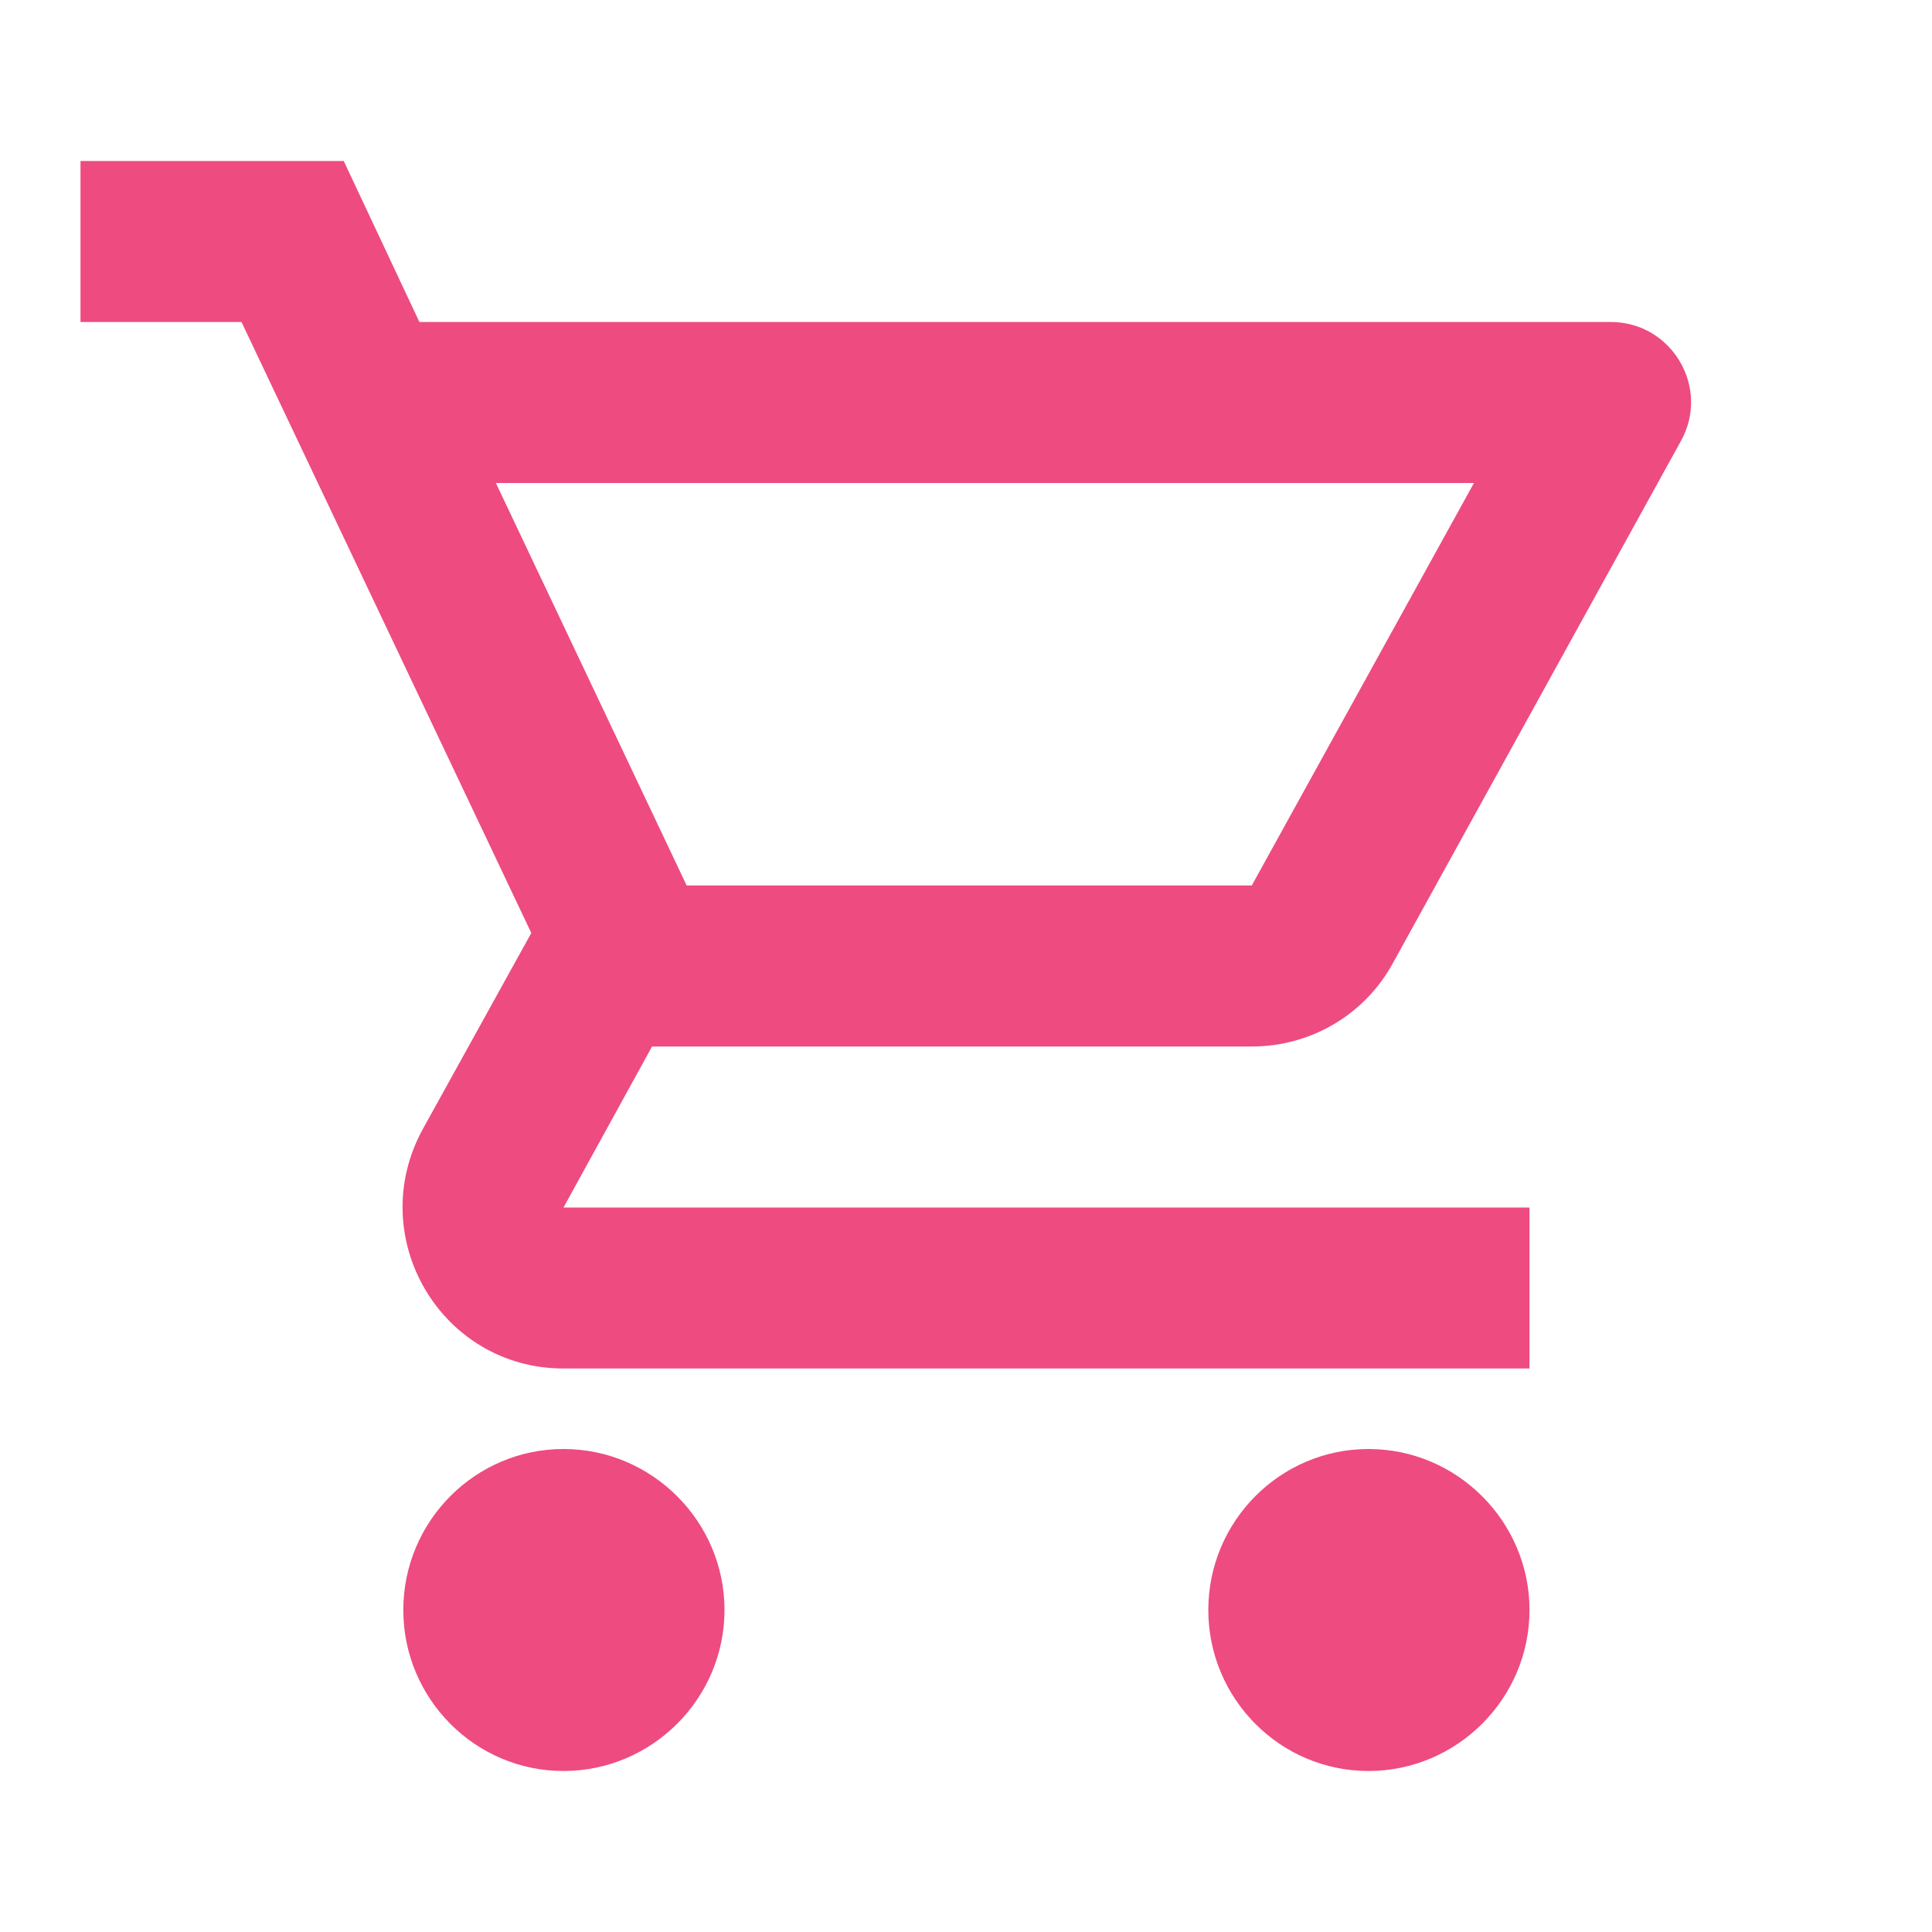
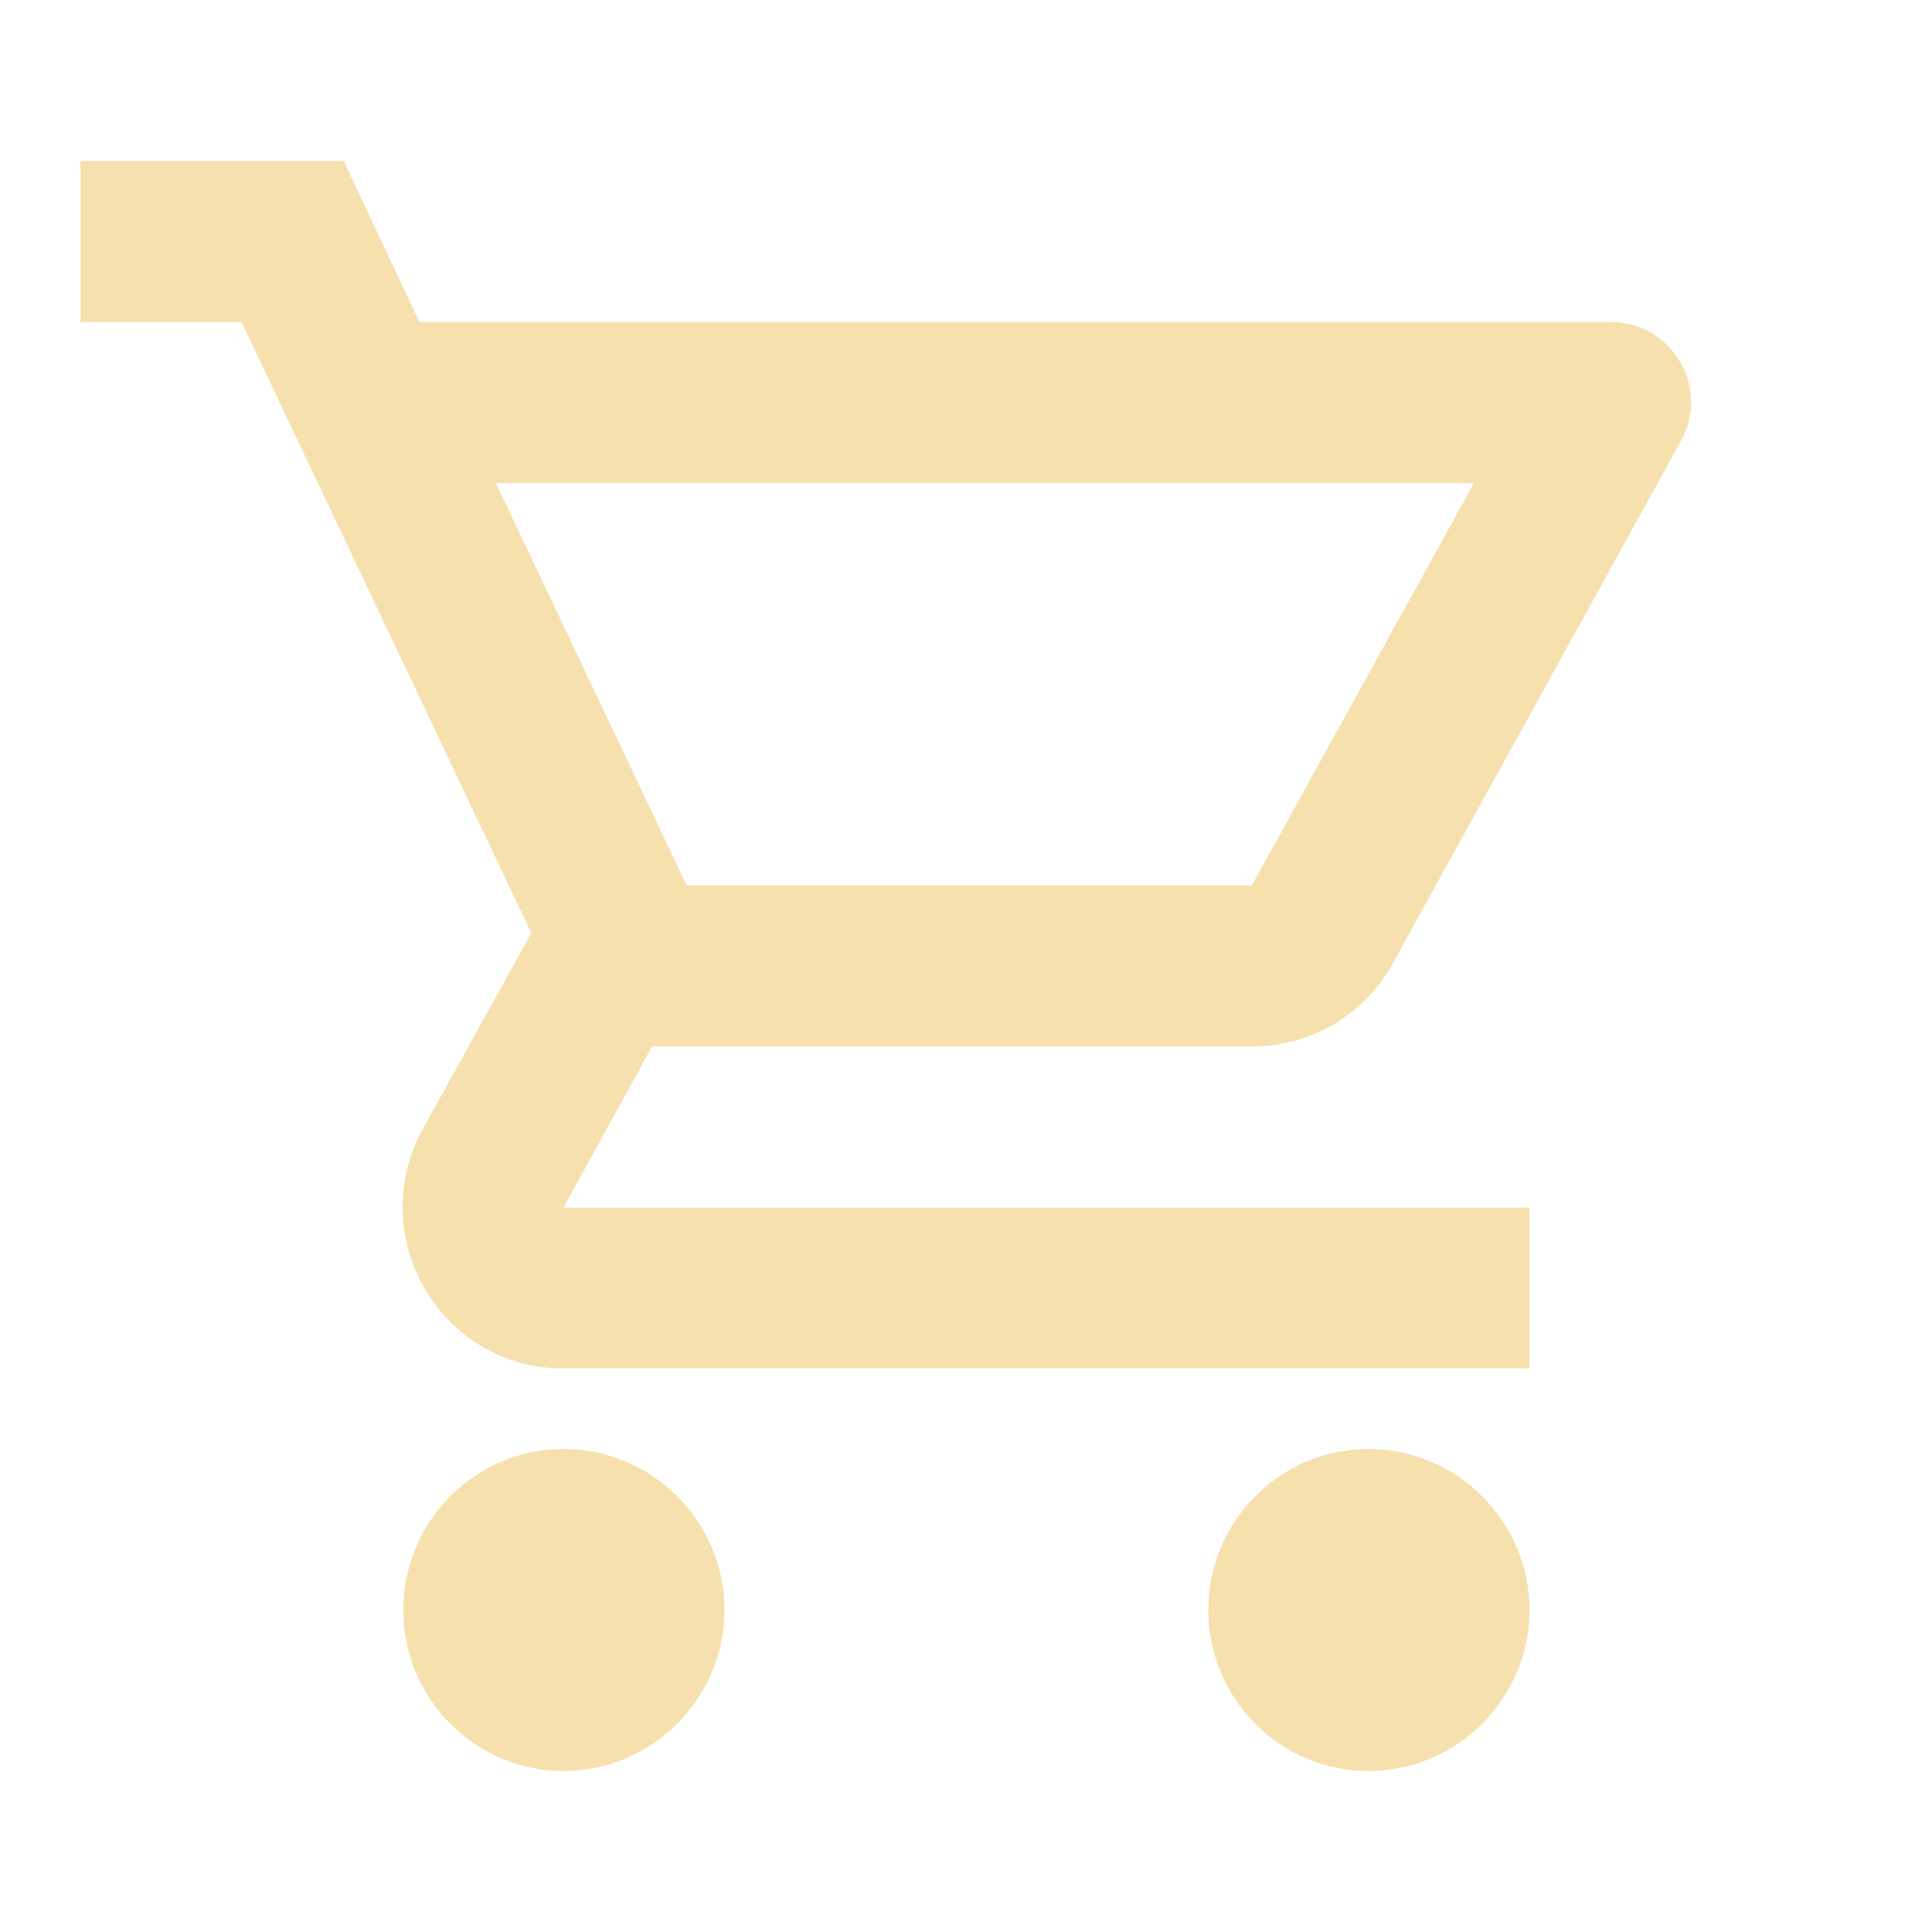
<svg xmlns="http://www.w3.org/2000/svg" version="1.1" x="0px" y="0px" width="36px" height="36px" viewBox="0 0 24 24" enable-background="new 0 0 24 24" xml:space="preserve">
-   <g fill="#EE4B81">
+   <g fill="#F6E0AE">
    <g id="Bounding_Boxes">
      <g id="ui_x5F_spec_x5F_header_copy_3" display="none">
		</g>
      <path fill="none" d="M0,0h24v24H0V0z" />
    </g>
    <g id="Rounded" display="none">
      <path display="inline" d="M7,18c-1.1,0-1.99,0.9-1.99,2S5.9,22,7,22s2-0.9,2-2S8.1,18,7,18z M1,3L1,3c0,0.55,0.45,1,1,1h1l3.6,7.59    l-1.35,2.44C4.52,15.37,5.48,17,7,17h11c0.55,0,1-0.45,1-1v0c0-0.55-0.45-1-1-1H7l1.1-2h7.45c0.75,0,1.41-0.41,1.75-1.03l3.58-6.49    C21.25,4.82,20.77,4,20.01,4H5.21L4.54,2.57C4.38,2.22,4.02,2,3.64,2L2,2C1.45,2,1,2.45,1,3z M17,18c-1.1,0-1.99,0.9-1.99,2    s0.89,2,1.99,2s2-0.9,2-2S18.1,18,17,18z" />
      <g id="ui_x5F_spec_x5F_header_copy_5">
		</g>
    </g>
    <g id="Sharp" display="none">
      <g id="ui_x5F_spec_x5F_header_copy_4">
		</g>
      <g display="inline">
        <path d="M17,18c-1.1,0-1.99,0.9-1.99,2c0,1.1,0.89,2,1.99,2s2-0.9,2-2C19,18.9,18.1,18,17,18z" />
        <path d="M7,18c-1.1,0-1.99,0.9-1.99,2c0,1.1,0.89,2,1.99,2s2-0.9,2-2C9,18.9,8.1,18,7,18z" />
        <path d="M7,15l1.1-2h7.45c0.75,0,1.41-0.41,1.75-1.03L21.7,4H5.21L4.27,2H1v2h2l3.6,7.59L3.62,17H19v-2H7z" />
      </g>
    </g>
    <g id="Outline">
      <g id="ui_x5F_spec_x5F_header" display="none">
		</g>
      <g>
        <path d="M15.55,13c0.75,0,1.41-0.41,1.75-1.03l3.58-6.49C21.25,4.82,20.77,4,20.01,4H5.21L4.27,2H1v2h2l3.6,7.59l-1.35,2.44     C4.52,15.37,5.48,17,7,17h12v-2H7l1.1-2H15.55z M6.16,6h12.15l-2.76,5H8.53L6.16,6z" />
        <path d="M7,18c-1.1,0-1.99,0.9-1.99,2c0,1.1,0.89,2,1.99,2c1.1,0,2-0.9,2-2C9,18.9,8.1,18,7,18z" />
        <path d="M17,18c-1.1,0-1.99,0.9-1.99,2c0,1.1,0.89,2,1.99,2c1.1,0,2-0.9,2-2C19,18.9,18.1,18,17,18z" />
      </g>
    </g>
    <g id="Duotone" display="none">
      <g display="inline">
        <polygon opacity="0.3" points="15.55,11 18.31,6 6.16,6 8.53,11   " />
        <g>
          <path d="M15.55,13c0.75,0,1.41-0.41,1.75-1.03l3.58-6.49C21.25,4.82,20.77,4,20.01,4H5.21L4.27,2H1v2h2l3.6,7.59l-1.35,2.44      C4.52,15.37,5.48,17,7,17h12v-2H7l1.1-2H15.55z M6.16,6h12.15l-2.76,5H8.53L6.16,6z" />
          <path d="M7,18c-1.1,0-1.99,0.9-1.99,2c0,1.1,0.89,2,1.99,2c1.1,0,2-0.9,2-2C9,18.9,8.1,18,7,18z" />
          <path d="M17,18c-1.1,0-1.99,0.9-1.99,2c0,1.1,0.89,2,1.99,2c1.1,0,2-0.9,2-2C19,18.9,18.1,18,17,18z" />
        </g>
      </g>
      <g id="ui_x5F_spec_x5F_header_copy_2">
		</g>
    </g>
    <g id="Material" display="none">
      <g id="ui_x5F_spec_x5F_header_copy">
		</g>
      <path display="inline" d="M7,18c-1.1,0-1.99,0.9-1.99,2S5.9,22,7,22s2-0.9,2-2S8.1,18,7,18z M1,2v2h2l3.6,7.59l-1.35,2.44    C4.52,15.37,5.48,17,7,17h12v-2H7l1.1-2h7.45c0.75,0,1.41-0.41,1.75-1.03l3.58-6.49C21.25,4.82,20.77,4,20.01,4H5.21L4.27,2L1,2z     M17,18c-1.1,0-1.99,0.9-1.99,2s0.89,2,1.99,2s2-0.9,2-2S18.1,18,17,18z" />
    </g>
  </g>
</svg>
